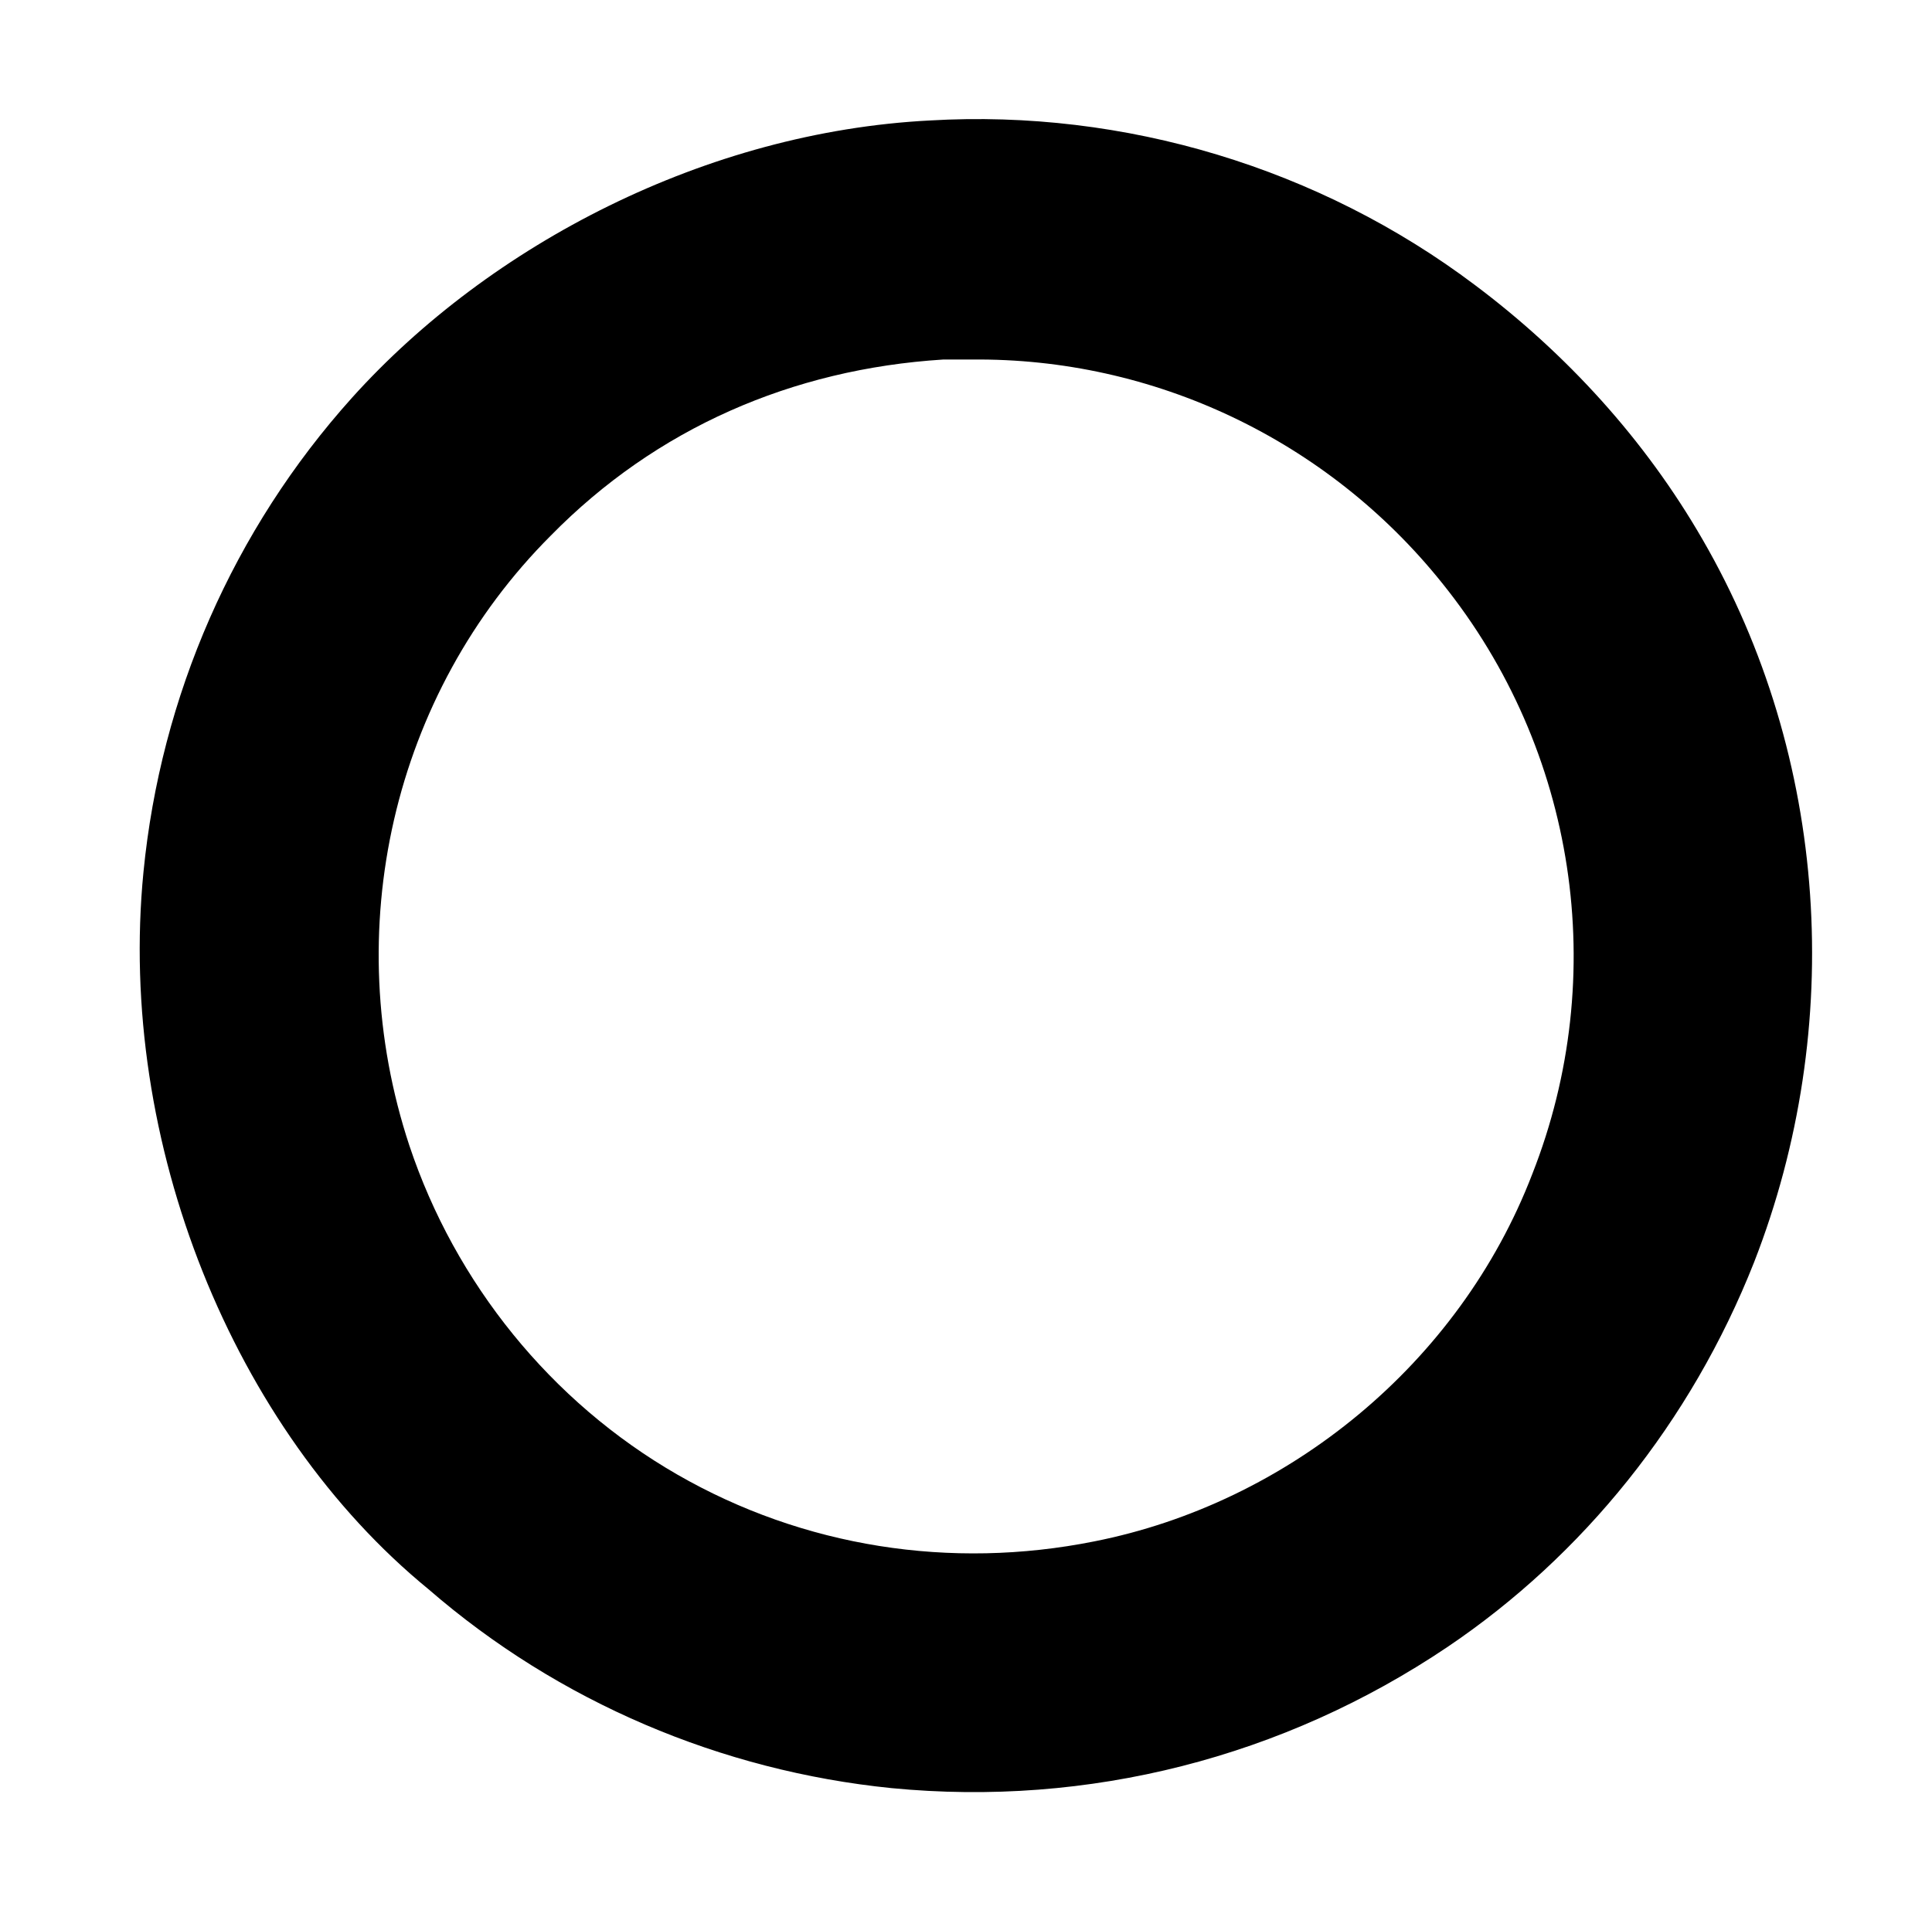
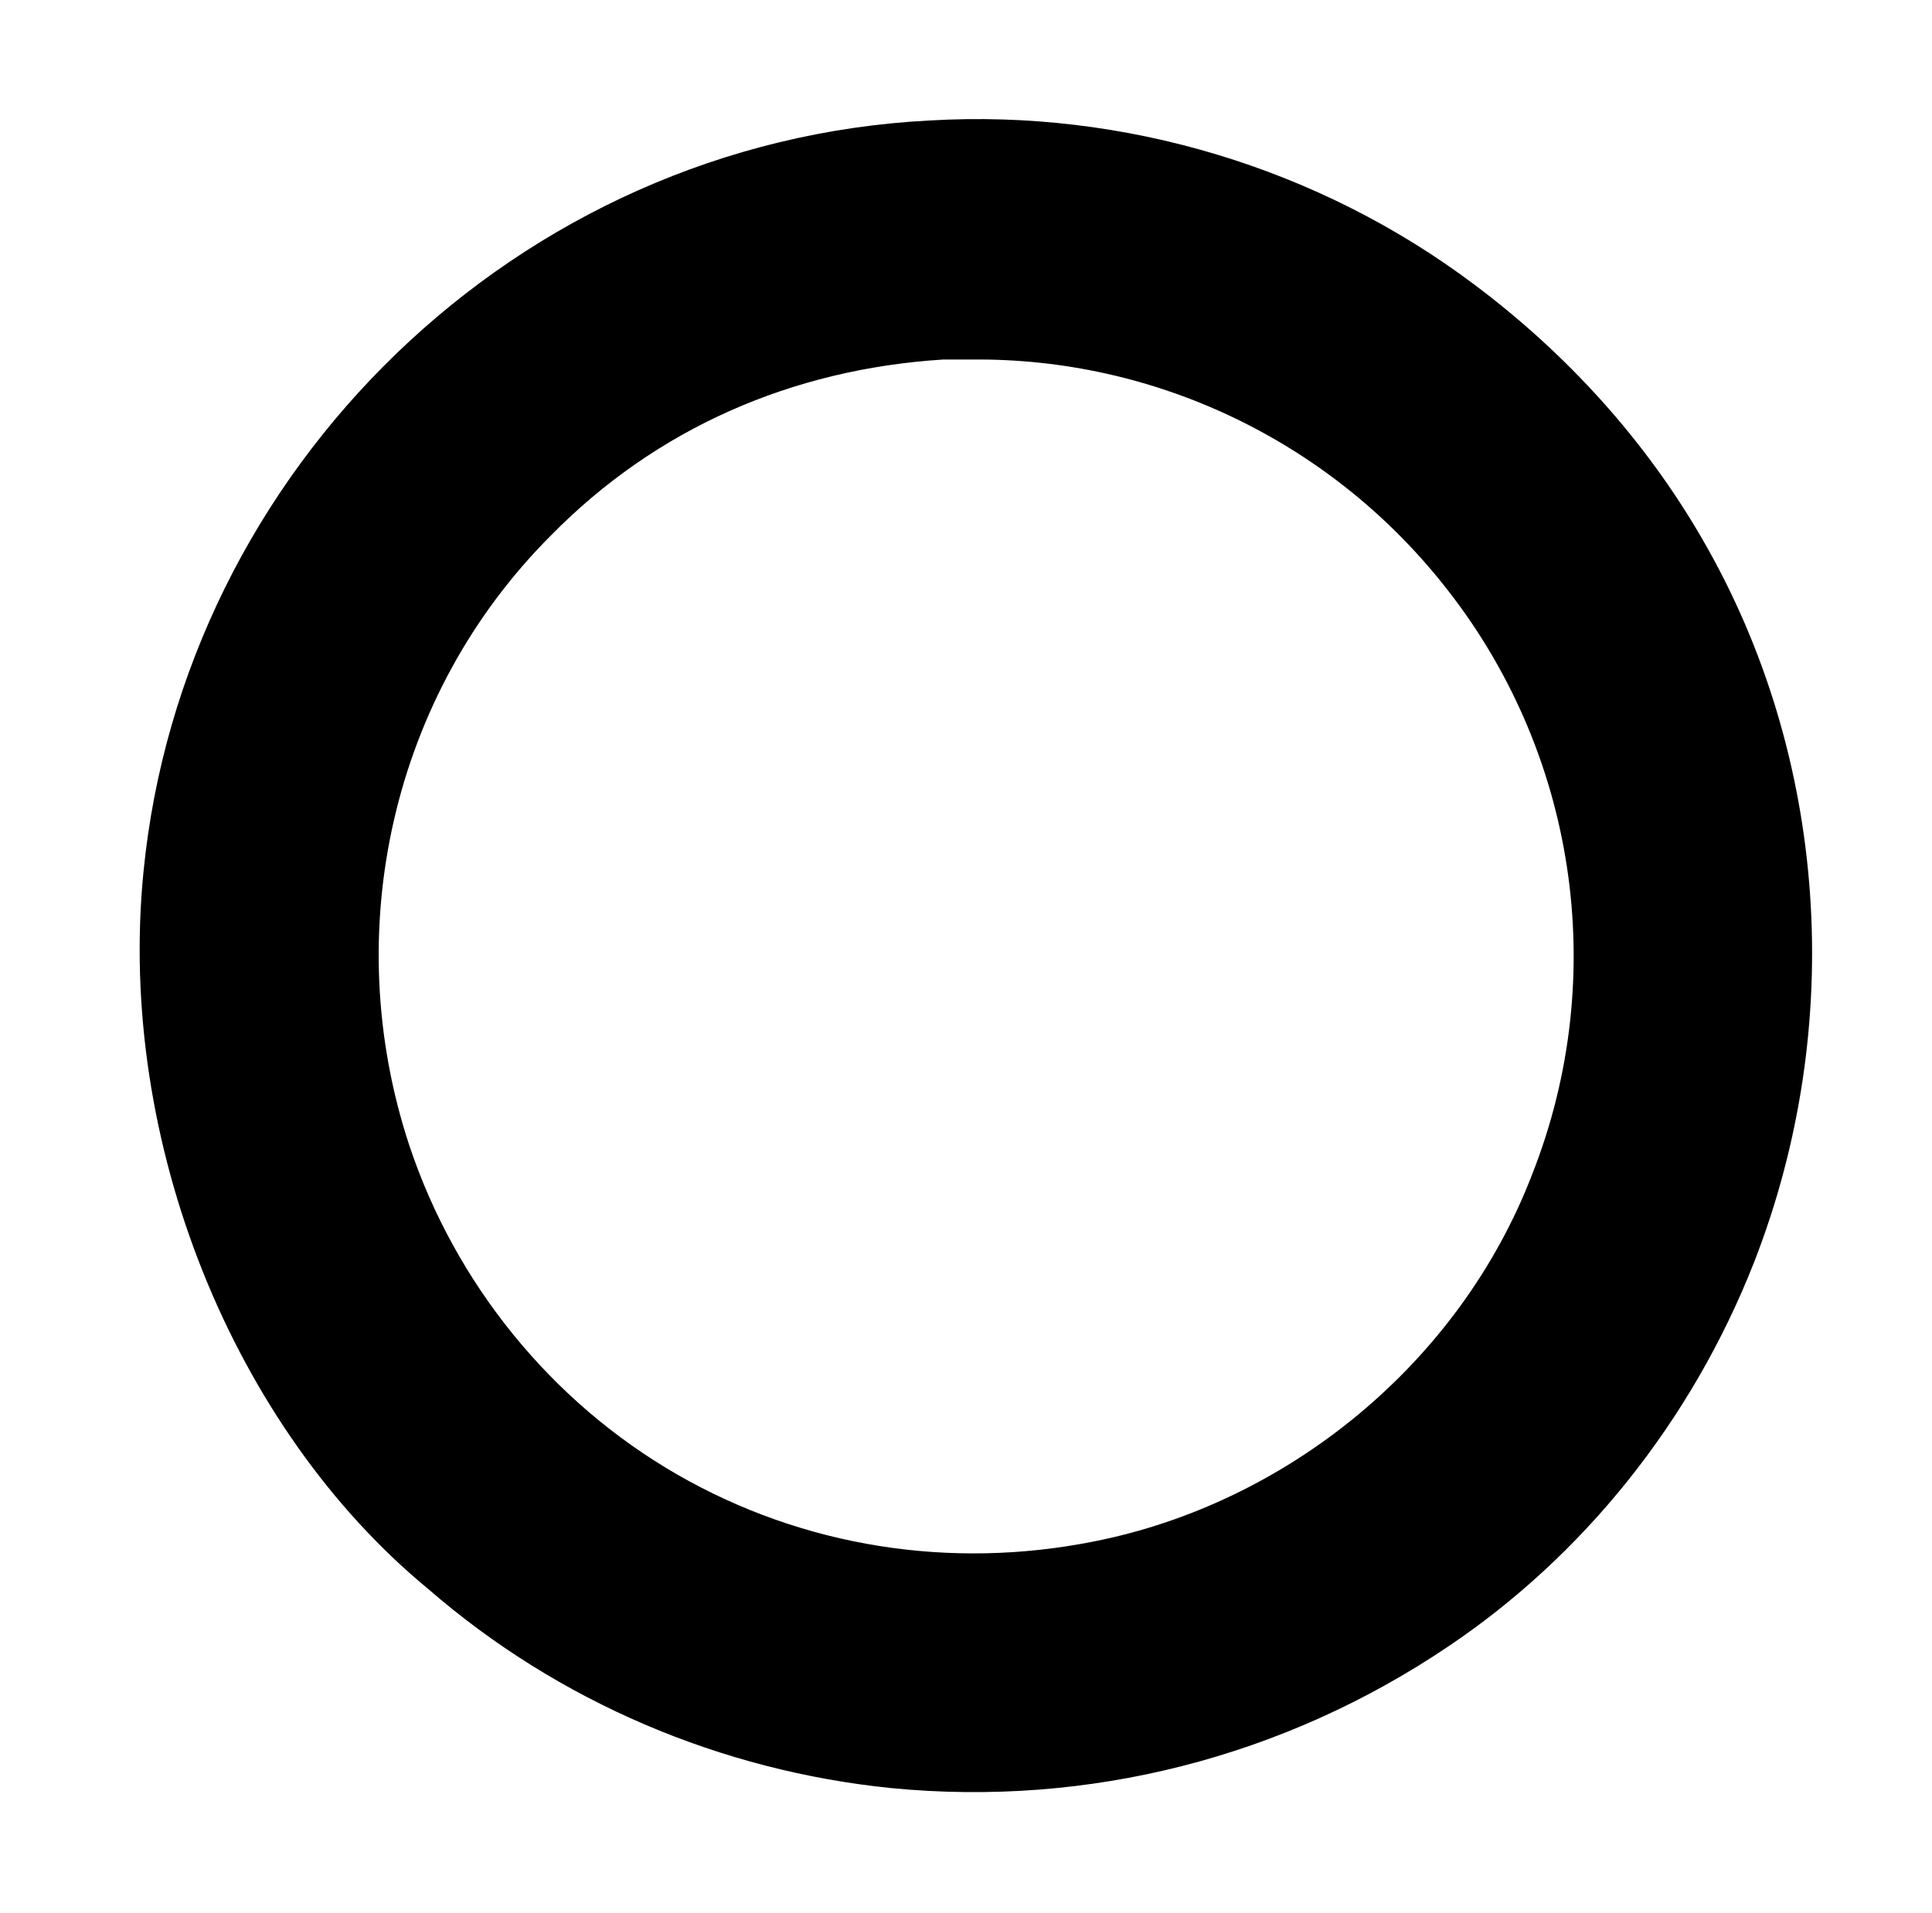
<svg xmlns="http://www.w3.org/2000/svg" version="1.1" viewBox="-10 0 1010 1000">
  <g transform="matrix(1 0 0 -1 0 800)">
-     <path fill="currentColor" d="M476 737c102 6 204 -25 285 -86c48 -36 89 -81 119 -133c66 -114 75 -255 27 -378c-33.123 -83.911 -89.836 -153.592 -160 -201c-86 -58 -188 -84 -291 -74c-89 9 -174 45 -242 104c-102.104 83.54 -162.888 233.809 -149 375c9 92 47 179 109 248 c72.351 80.39 185.342 138.987 302 145zM483 612c-79 -5 -150 -36 -205 -92c-83 -83 -111 -207 -74 -319c24 -72 74 -134 140 -172s143 -50 218 -35c101.357 20.036 190.883 92.895 229 192c41 104 23 222 -47 309c-60 75 -151 118 -246 117h-15z" />
+     <path fill="currentColor" d="M476 737c102 6 204 -25 285 -86c48 -36 89 -81 119 -133c66 -114 75 -255 27 -378c-33 -84 -90 -154 -160 -201c-86 -58 -188 -84 -291 -74c-89 9 -174 45 -242 104c-102 84 -163 234 -149 375c20.549 210.056 195.029 381.925 411 393zM483 612 c-79 -5 -150 -36 -205 -92c-83 -83 -111 -207 -74 -319c24 -72 74 -134 140 -172s143 -50 218 -35c101 20 191 93 229 192c41 104 23 222 -47 309c-60 75 -151 118 -246 117h-15z" />
  </g>
</svg>
